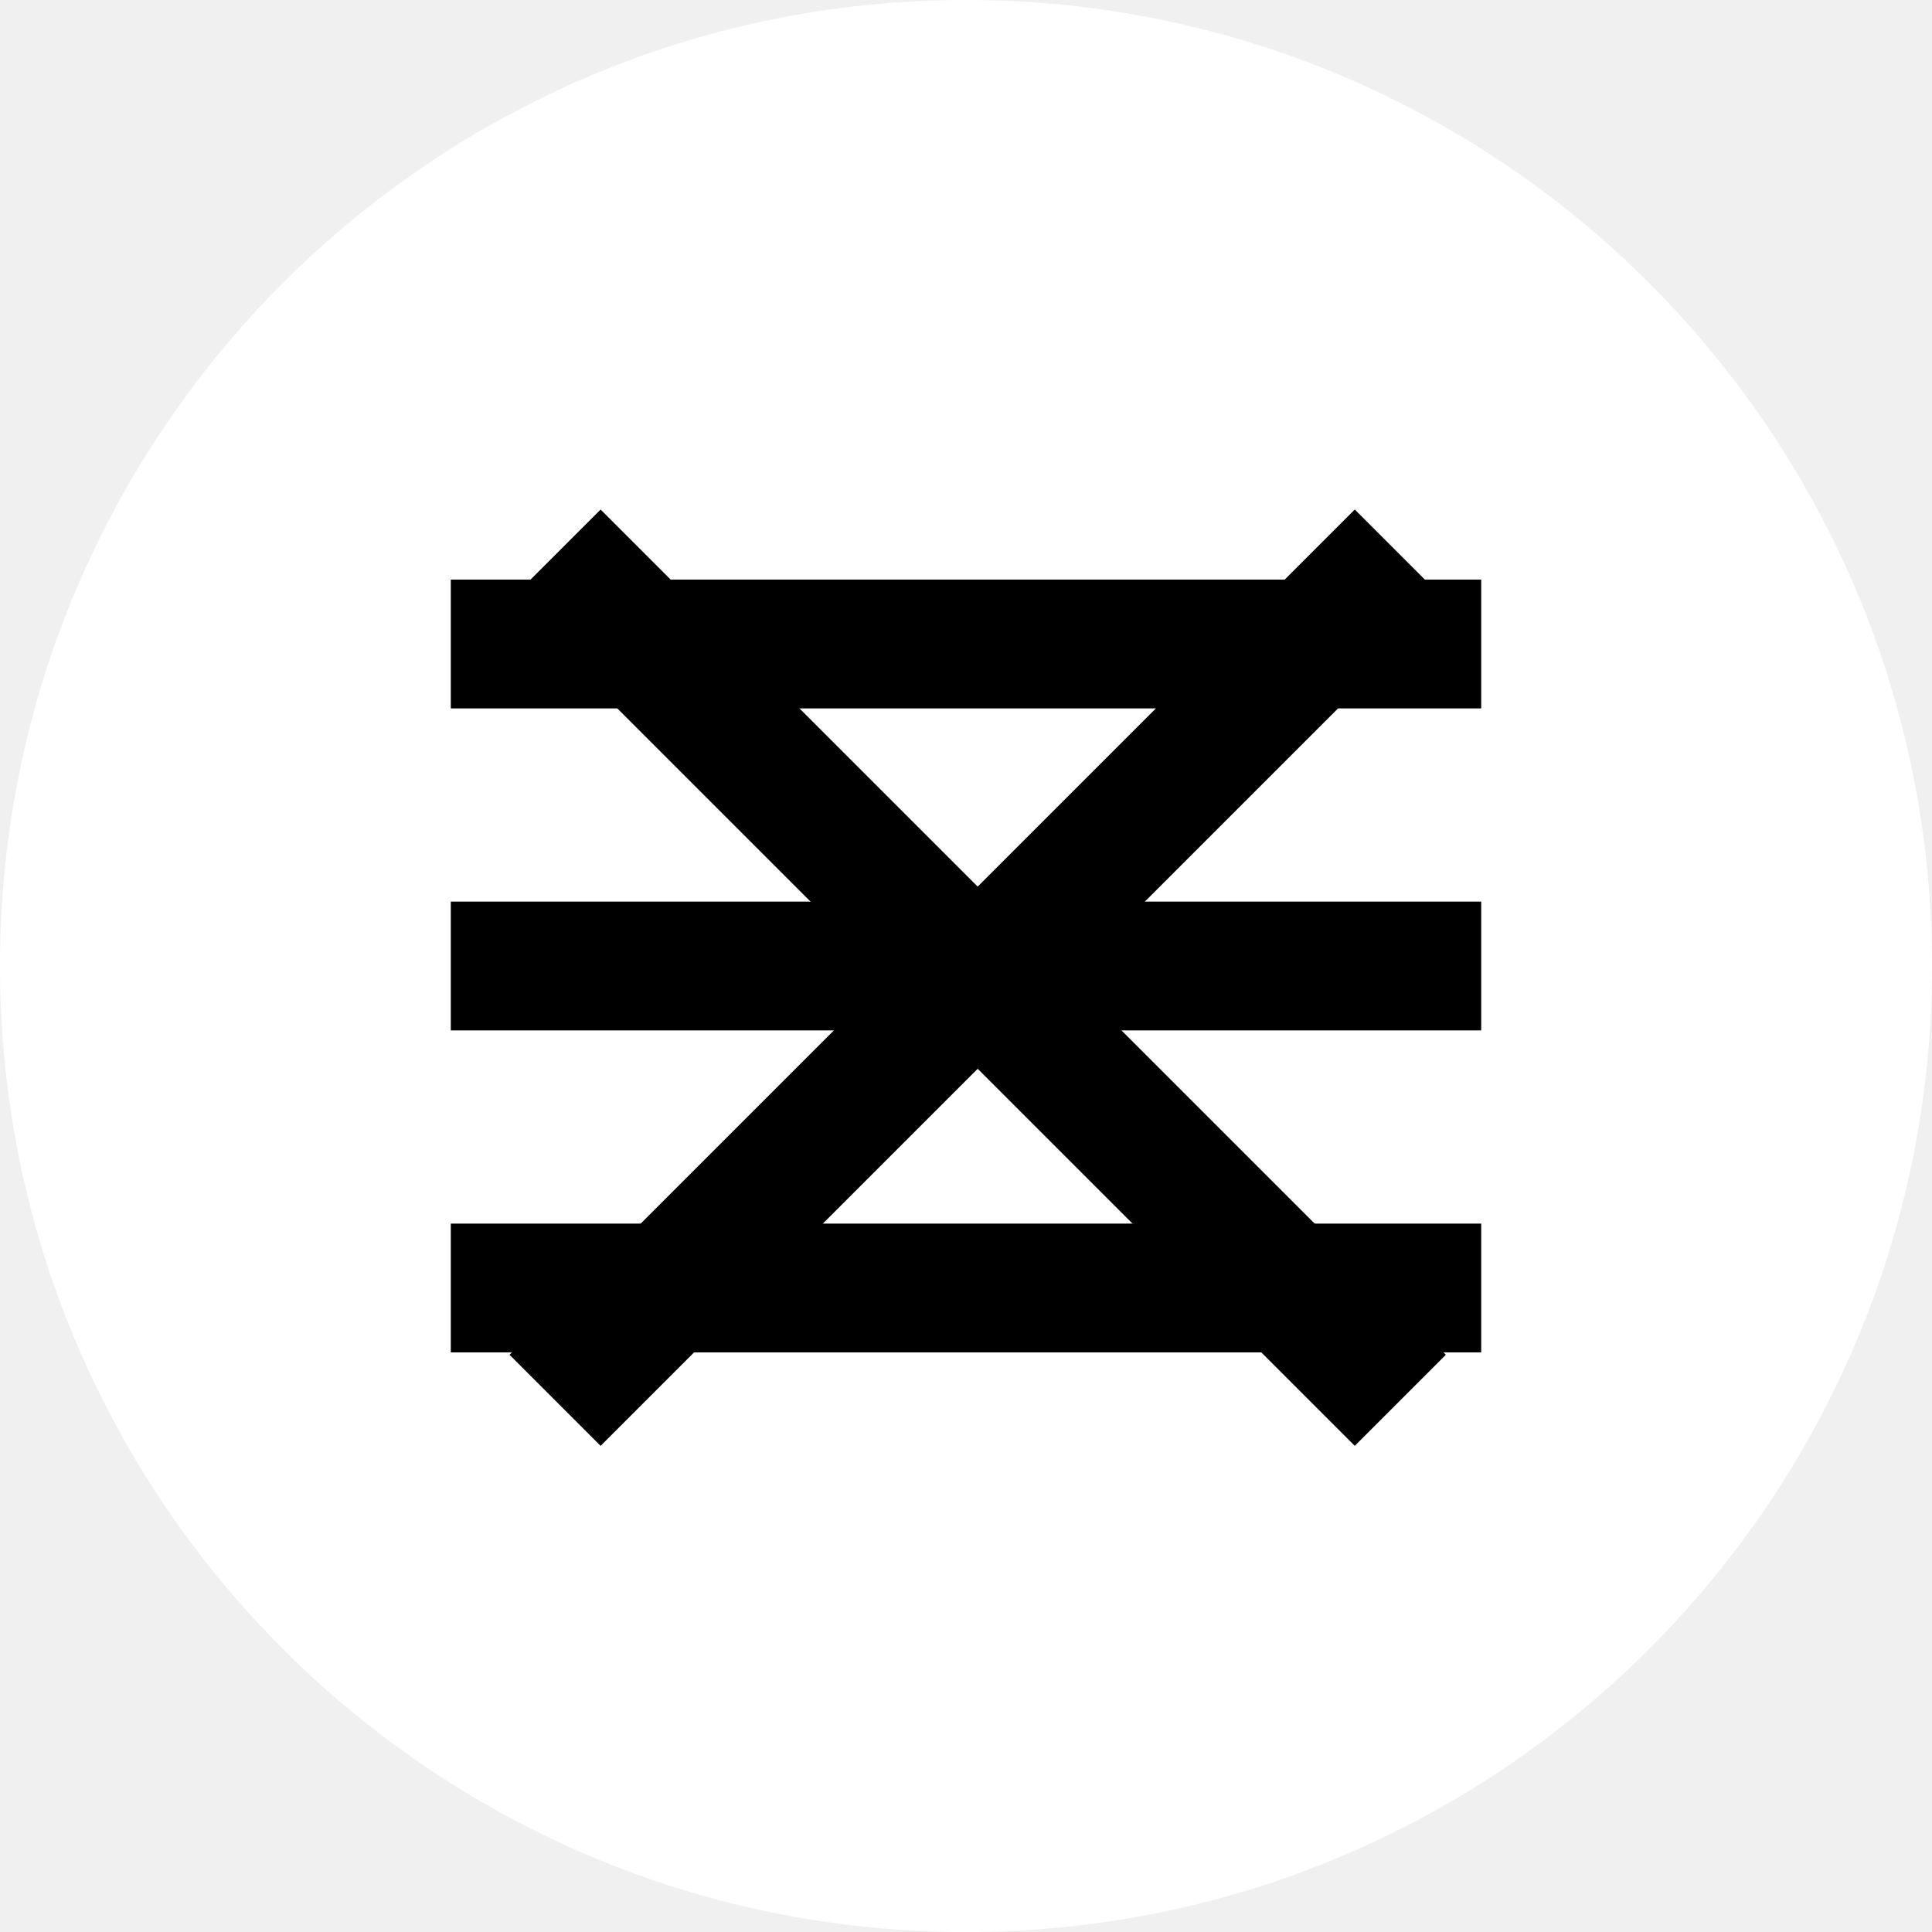
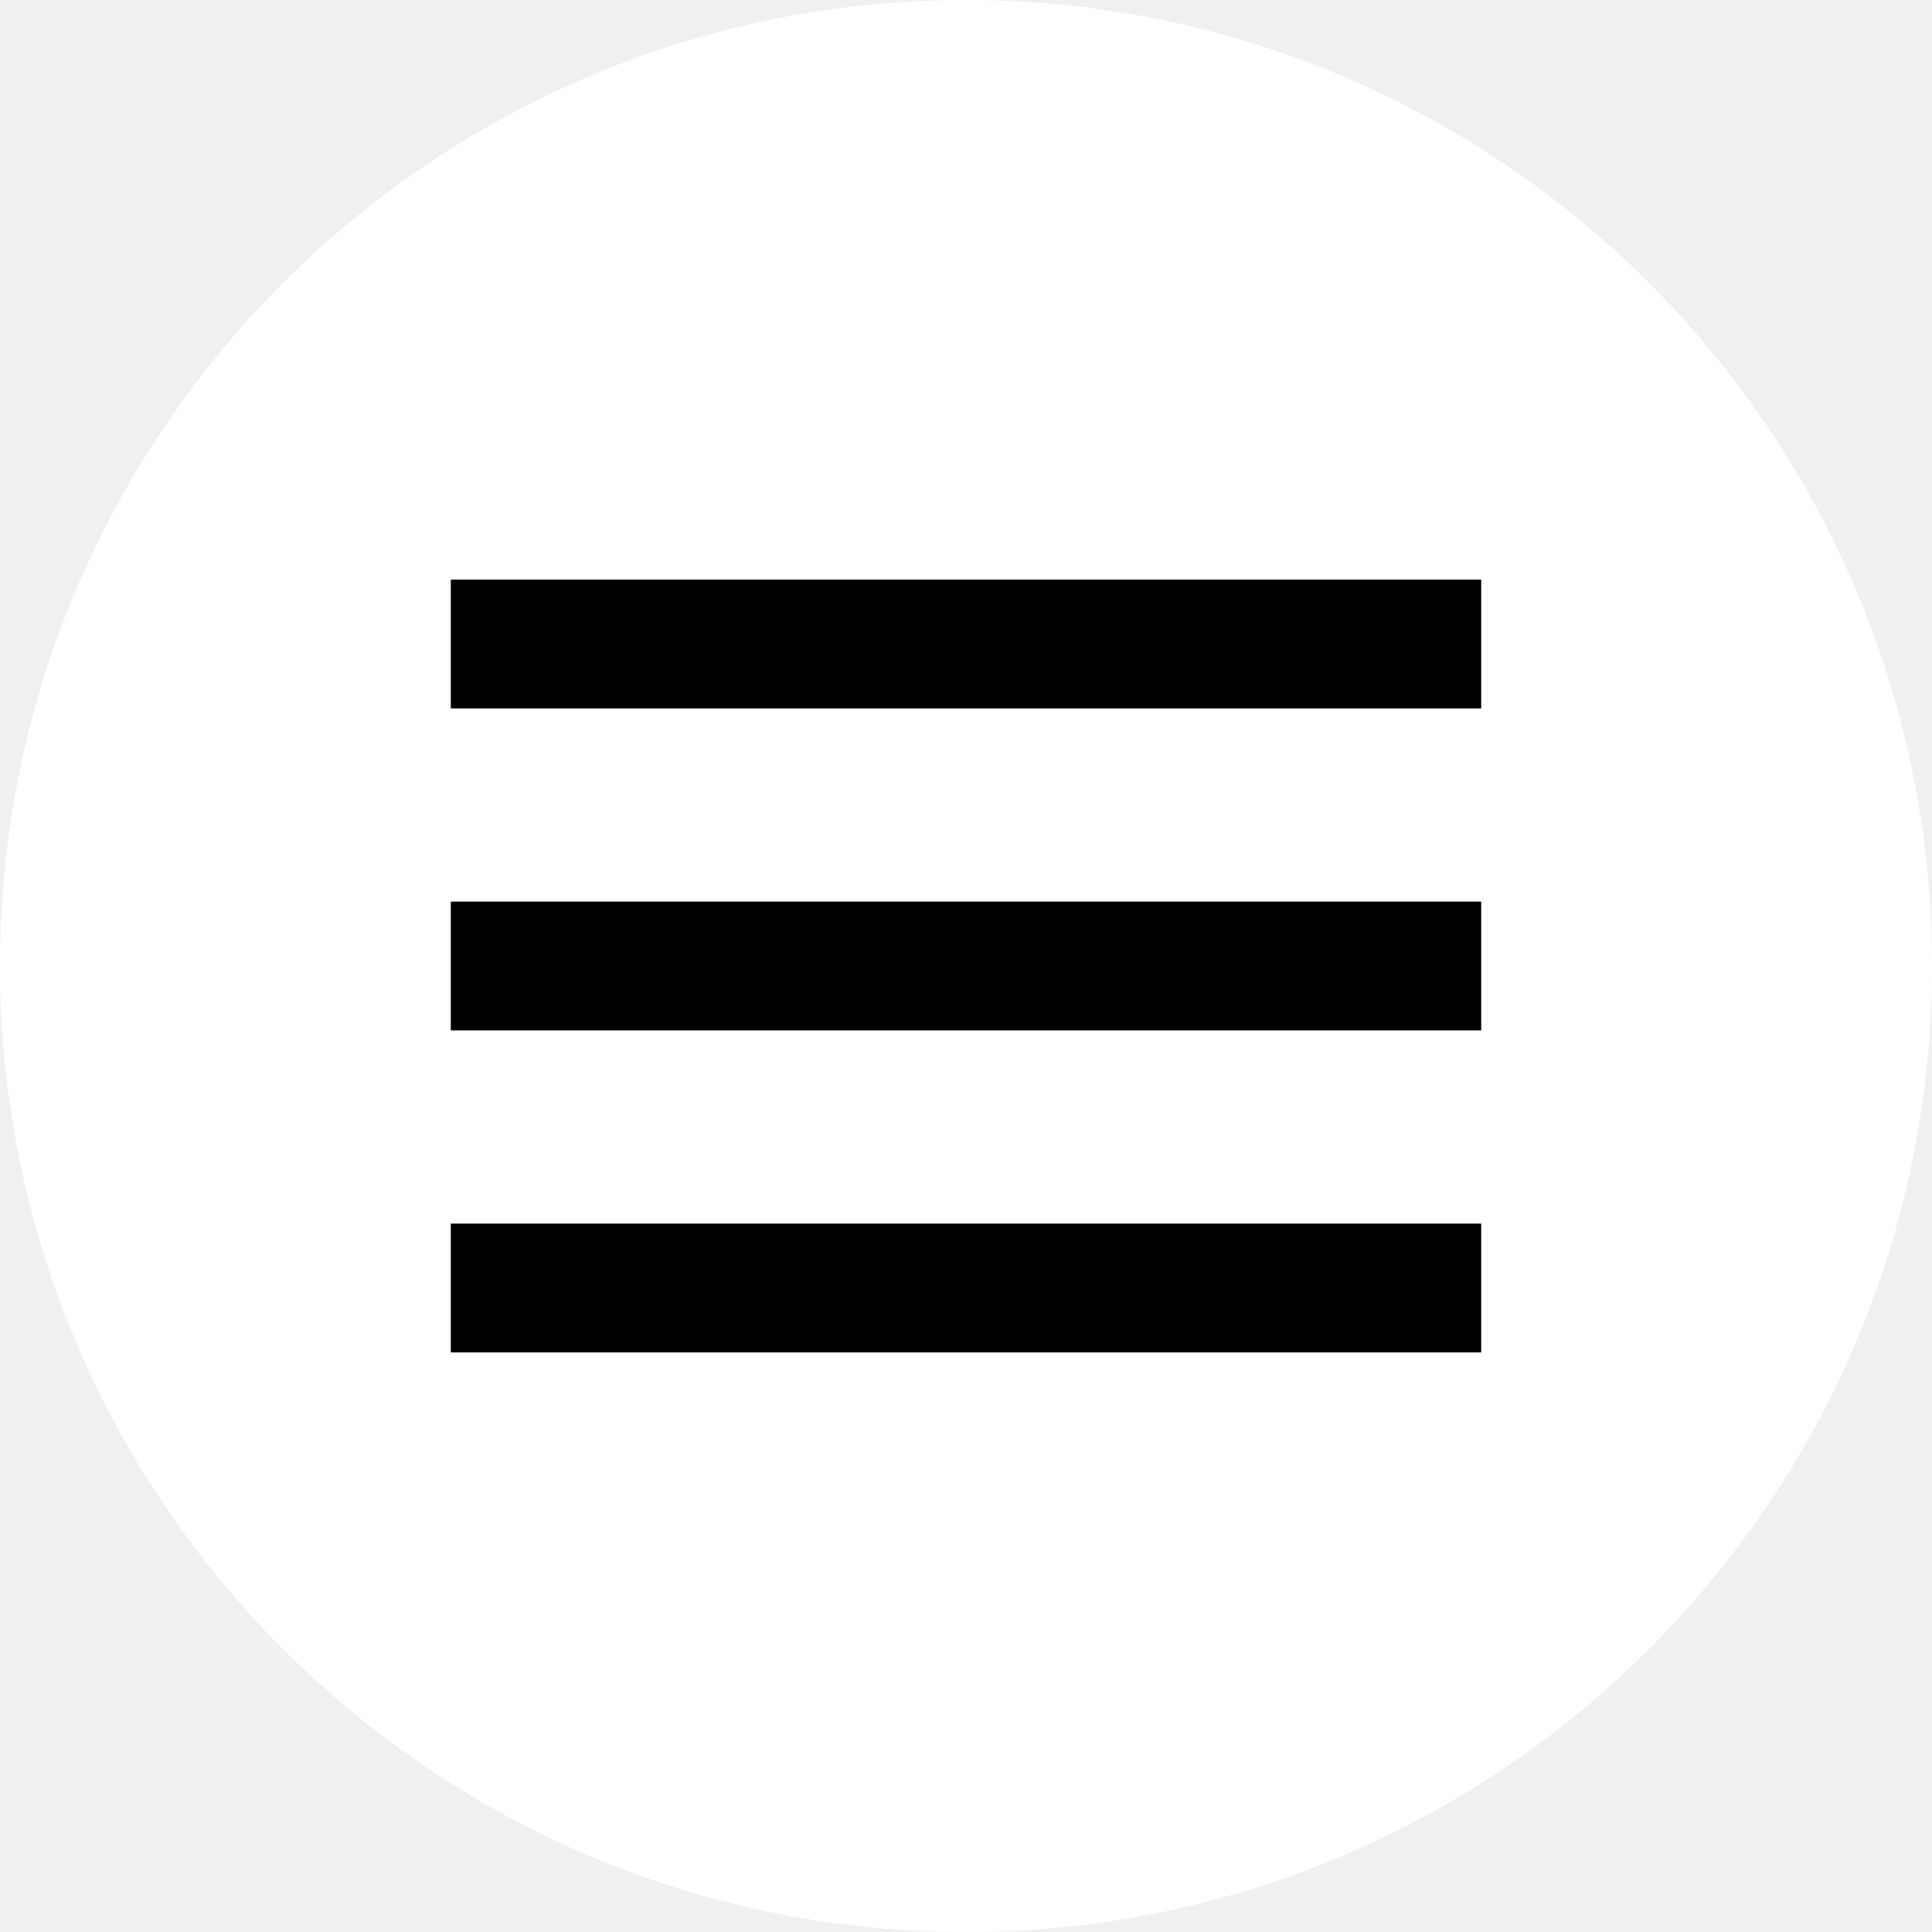
<svg xmlns="http://www.w3.org/2000/svg" width="30" height="30" viewBox="0 0 30 30">
  <circle class="back" cx="15" cy="15" r="14.5" fill="#fff" stroke="#fff" />
  <g stroke="currentColor">
    <path class="off" style="transform-origin: 15px 15px;" fill="none" stroke-linecap="square" stroke-width="2" d="M8 10h14M8 15h14M8 20h14" />
-     <path class="on" style="transform-origin: 15px 15px;" transform="translate(-1,-1)" stroke-width="2" d="M22.744 9.619L9.619 22.744M22.744 22.744L9.619 9.619" />
+     <path class="on" style="transform-origin: 15px 15px; opacity: 0;" transform="translate(-1,-1)" stroke-width="2" d="M22.744 9.619L9.619 22.744M22.744 22.744L9.619 9.619" />
  </g>
</svg>
